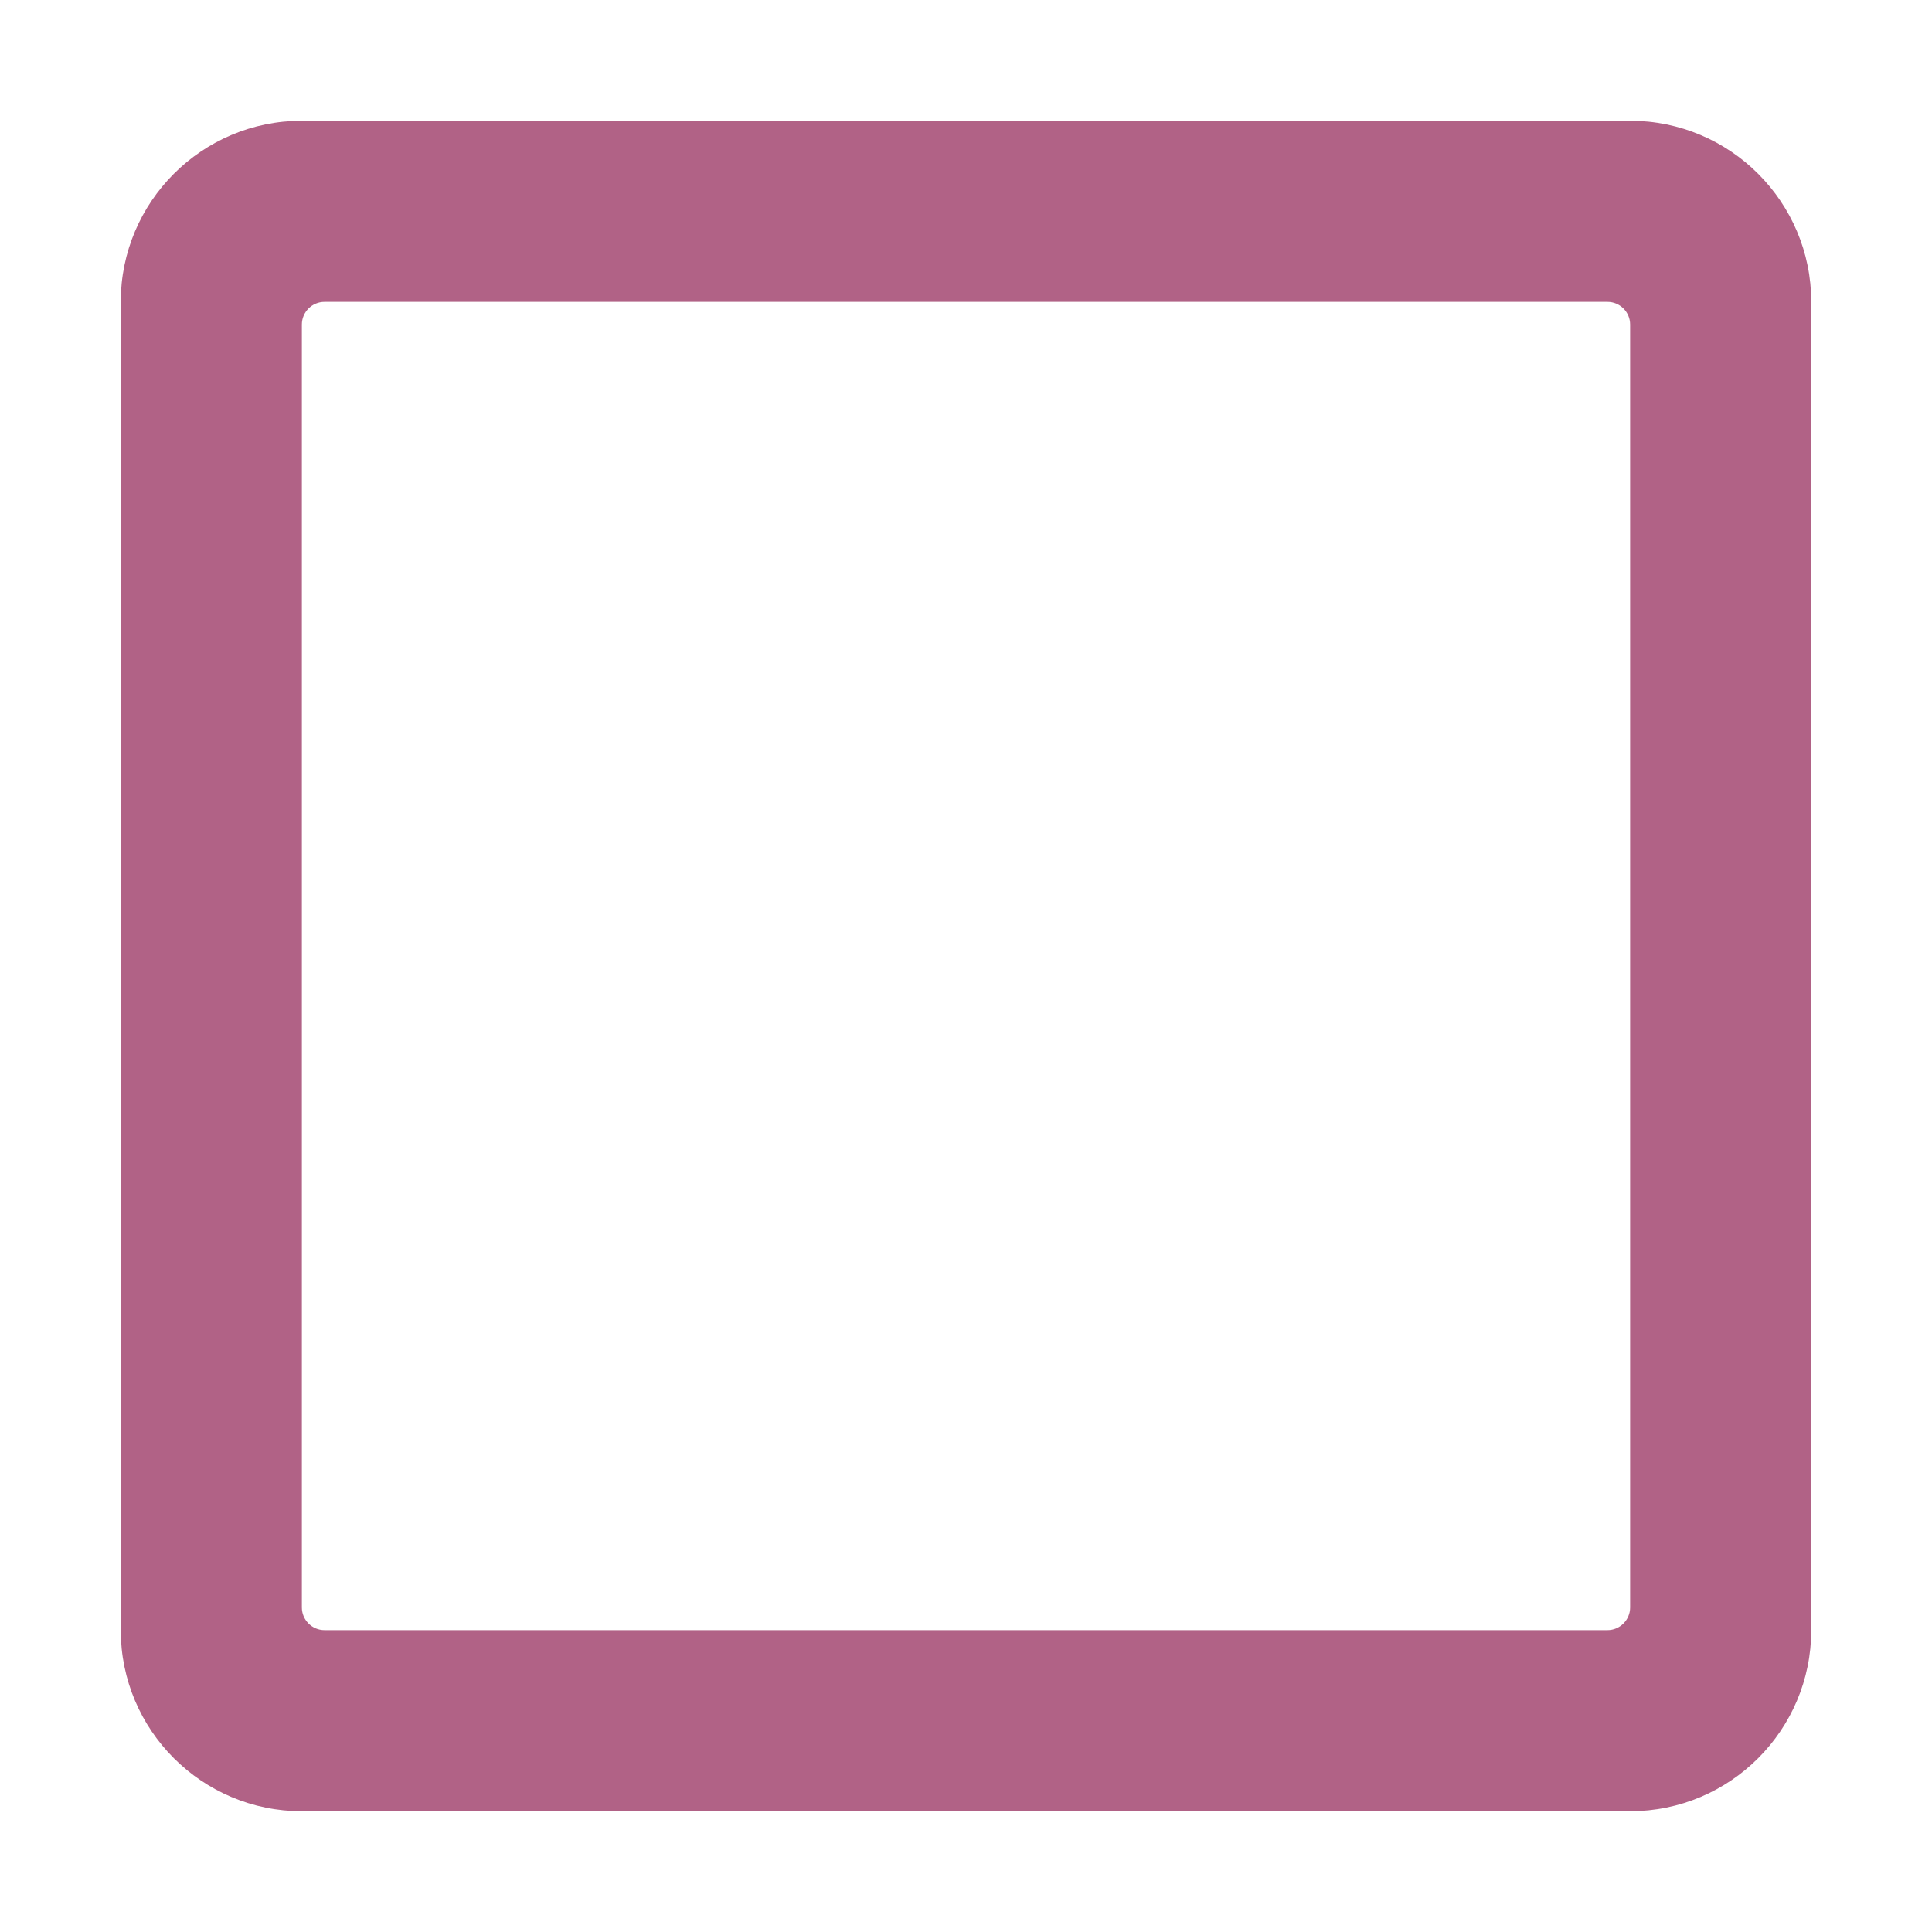
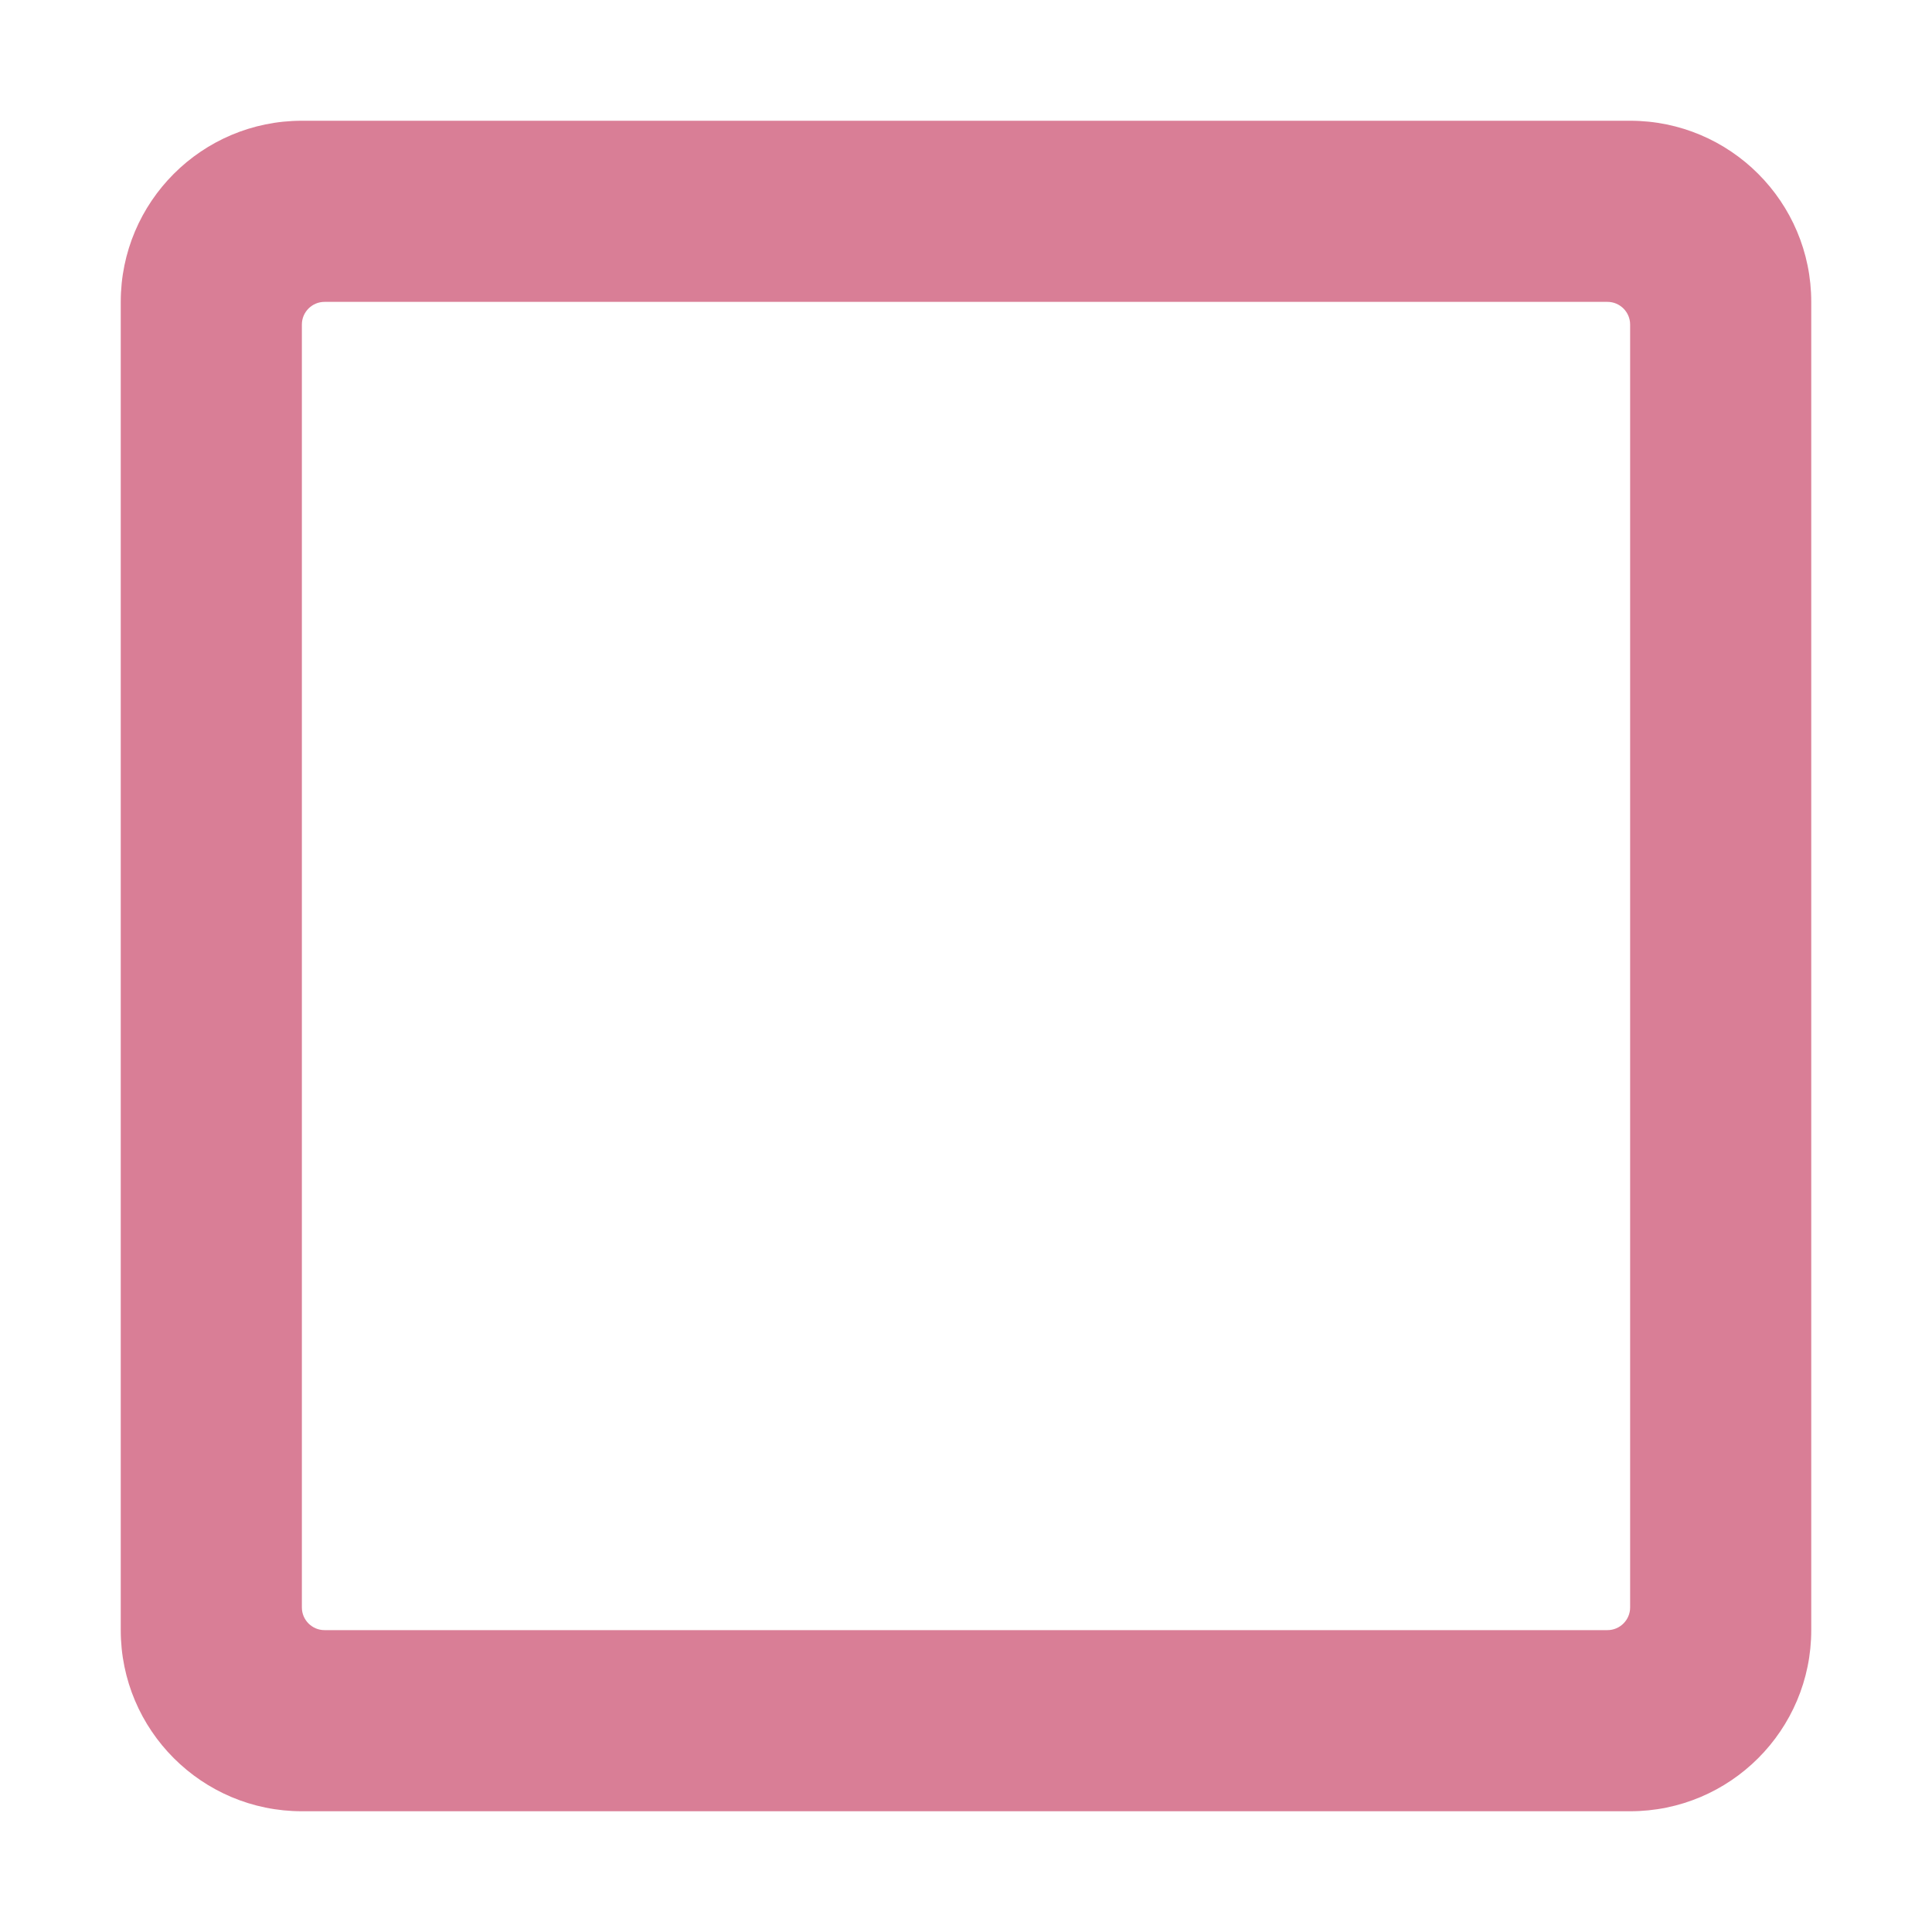
- <svg xmlns="http://www.w3.org/2000/svg" width="512px" height="512px" fill="#b16286" viewBox="-32 0 512 512">
+ <svg xmlns="http://www.w3.org/2000/svg" width="512px" height="512px" fill="#D97E96" viewBox="-32 0 512 512">
  <path d="M400 32H48C21.5 32 0 53.5 0 80v352c0 26.5 21.5 48 48 48h352c26.5 0 48-21.5 48-48V80c0-26.5-21.5-48-48-48zm-6 400H54c-3.3 0-6-2.7-6-6V86c0-3.3 2.7-6 6-6h340c3.3 0 6 2.7 6 6v340c0 3.3-2.7 6-6 6z" />
</svg>
